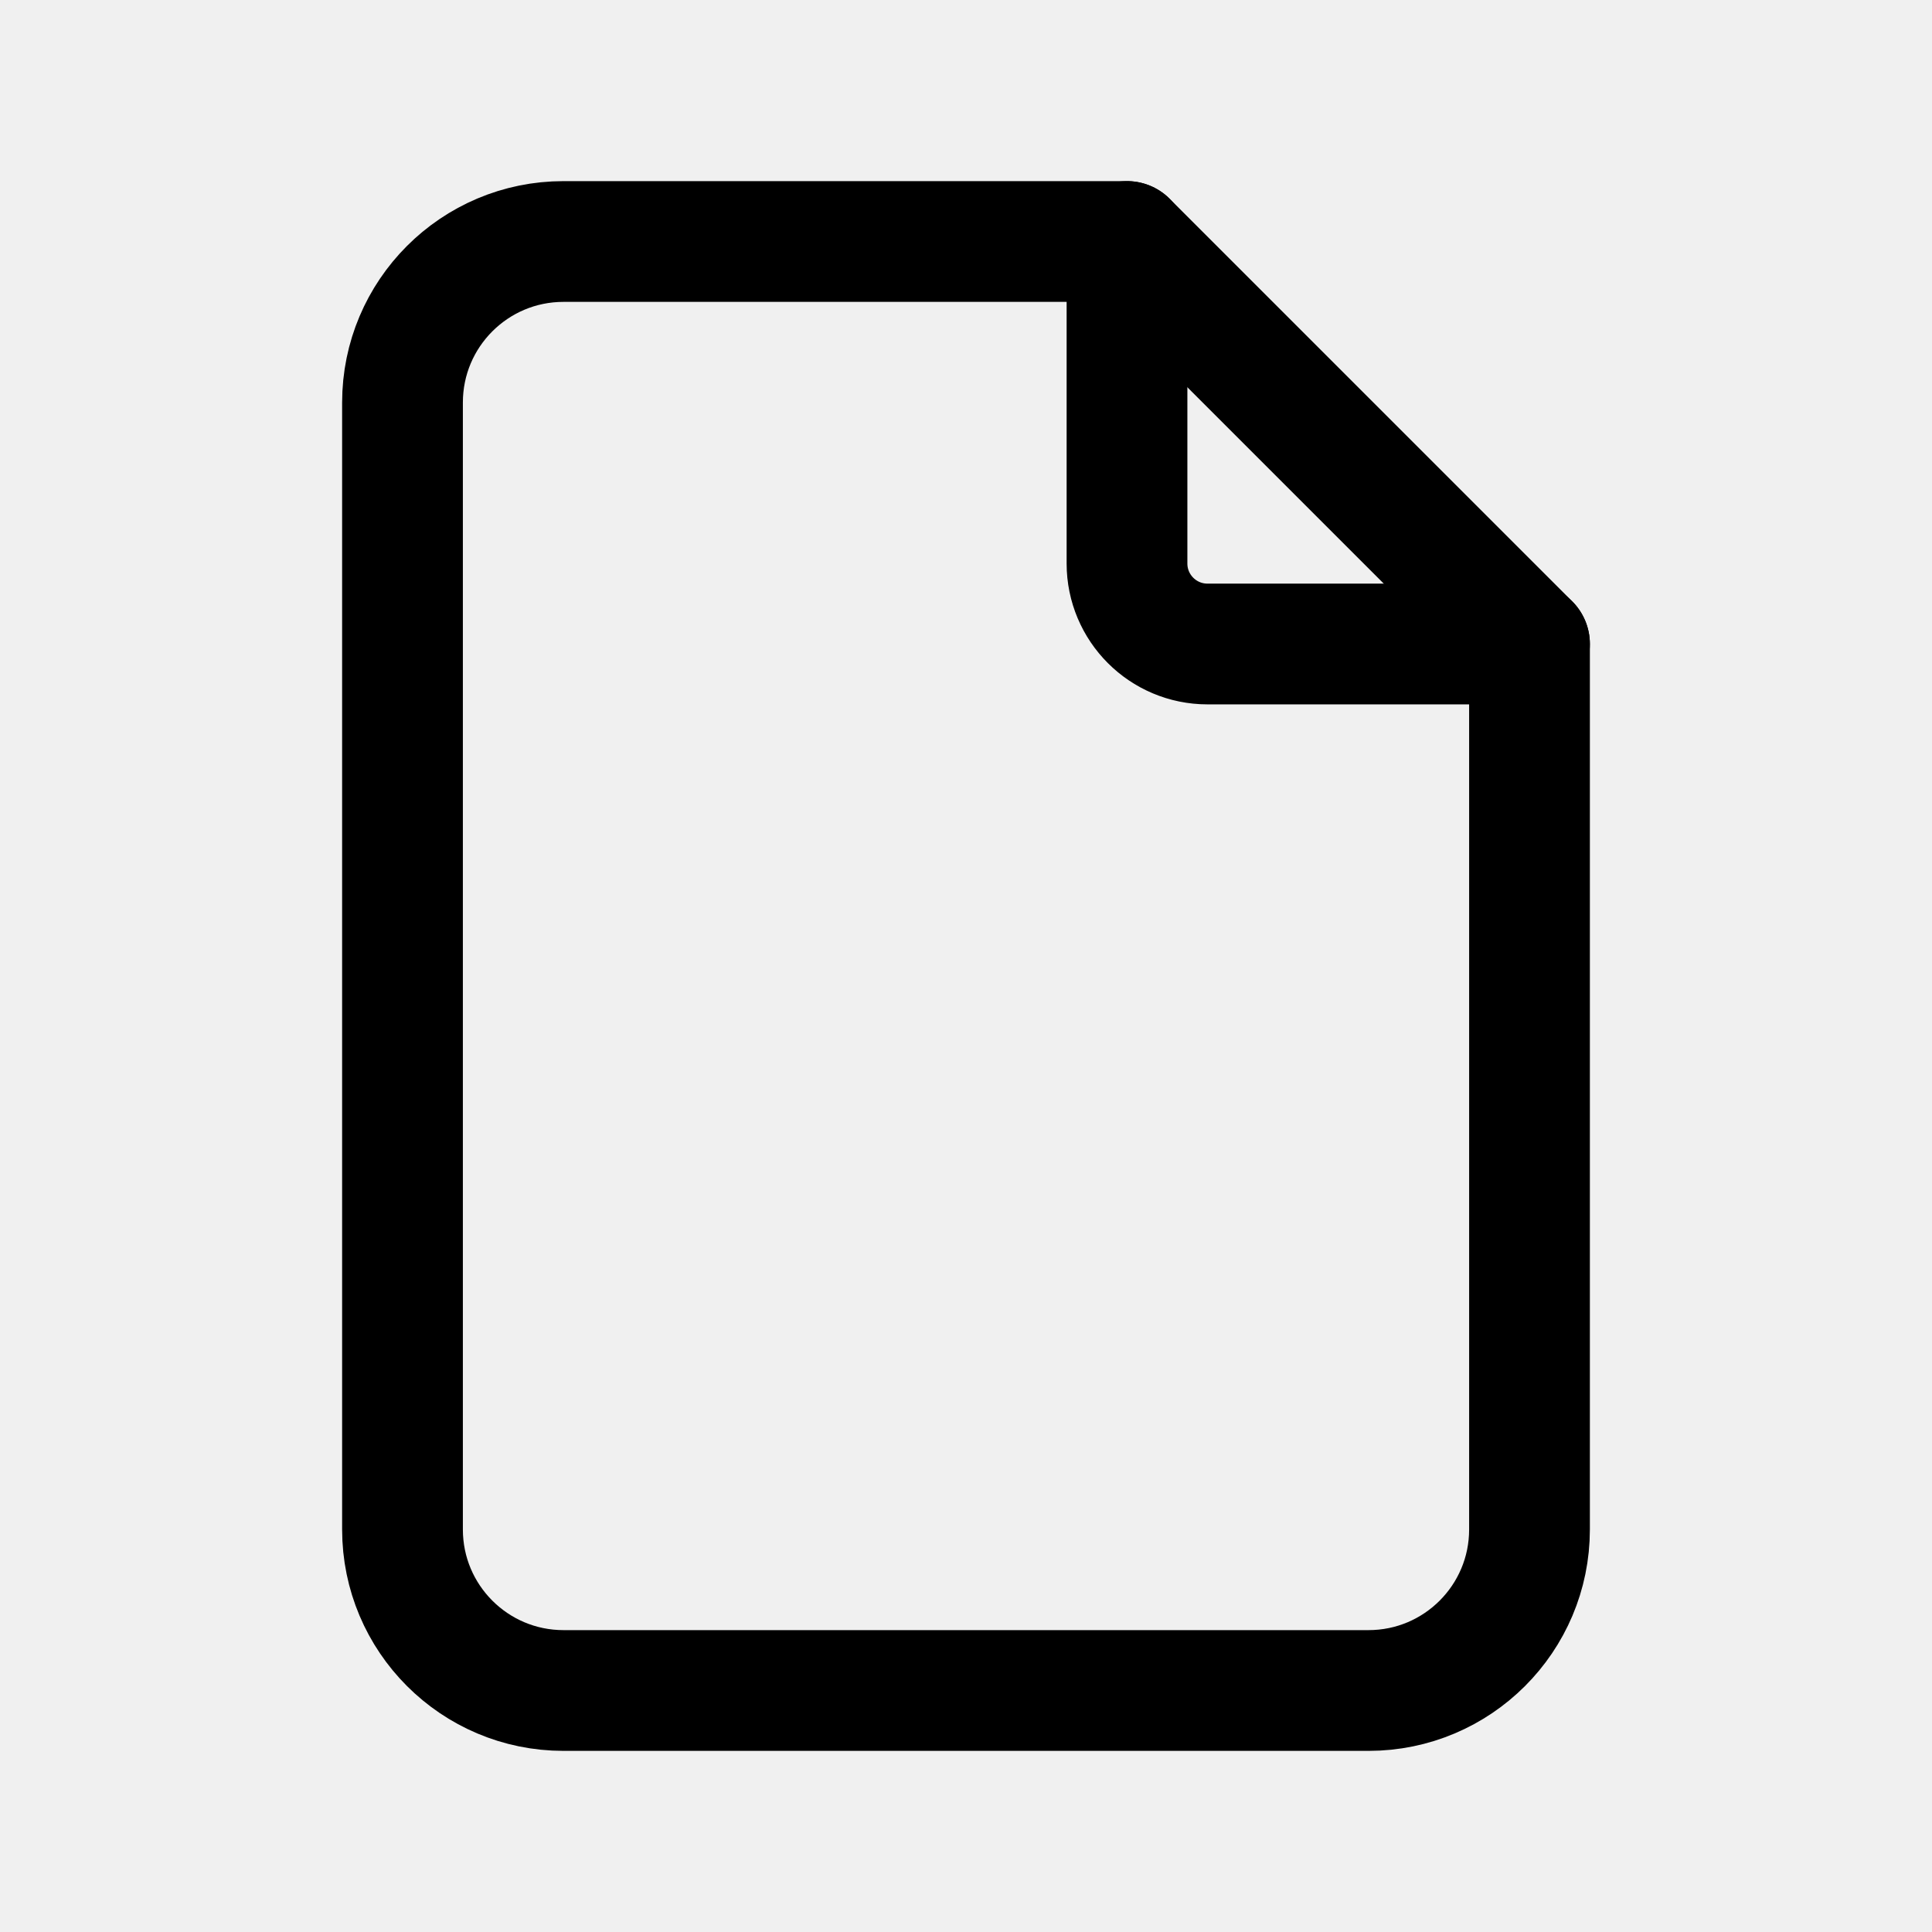
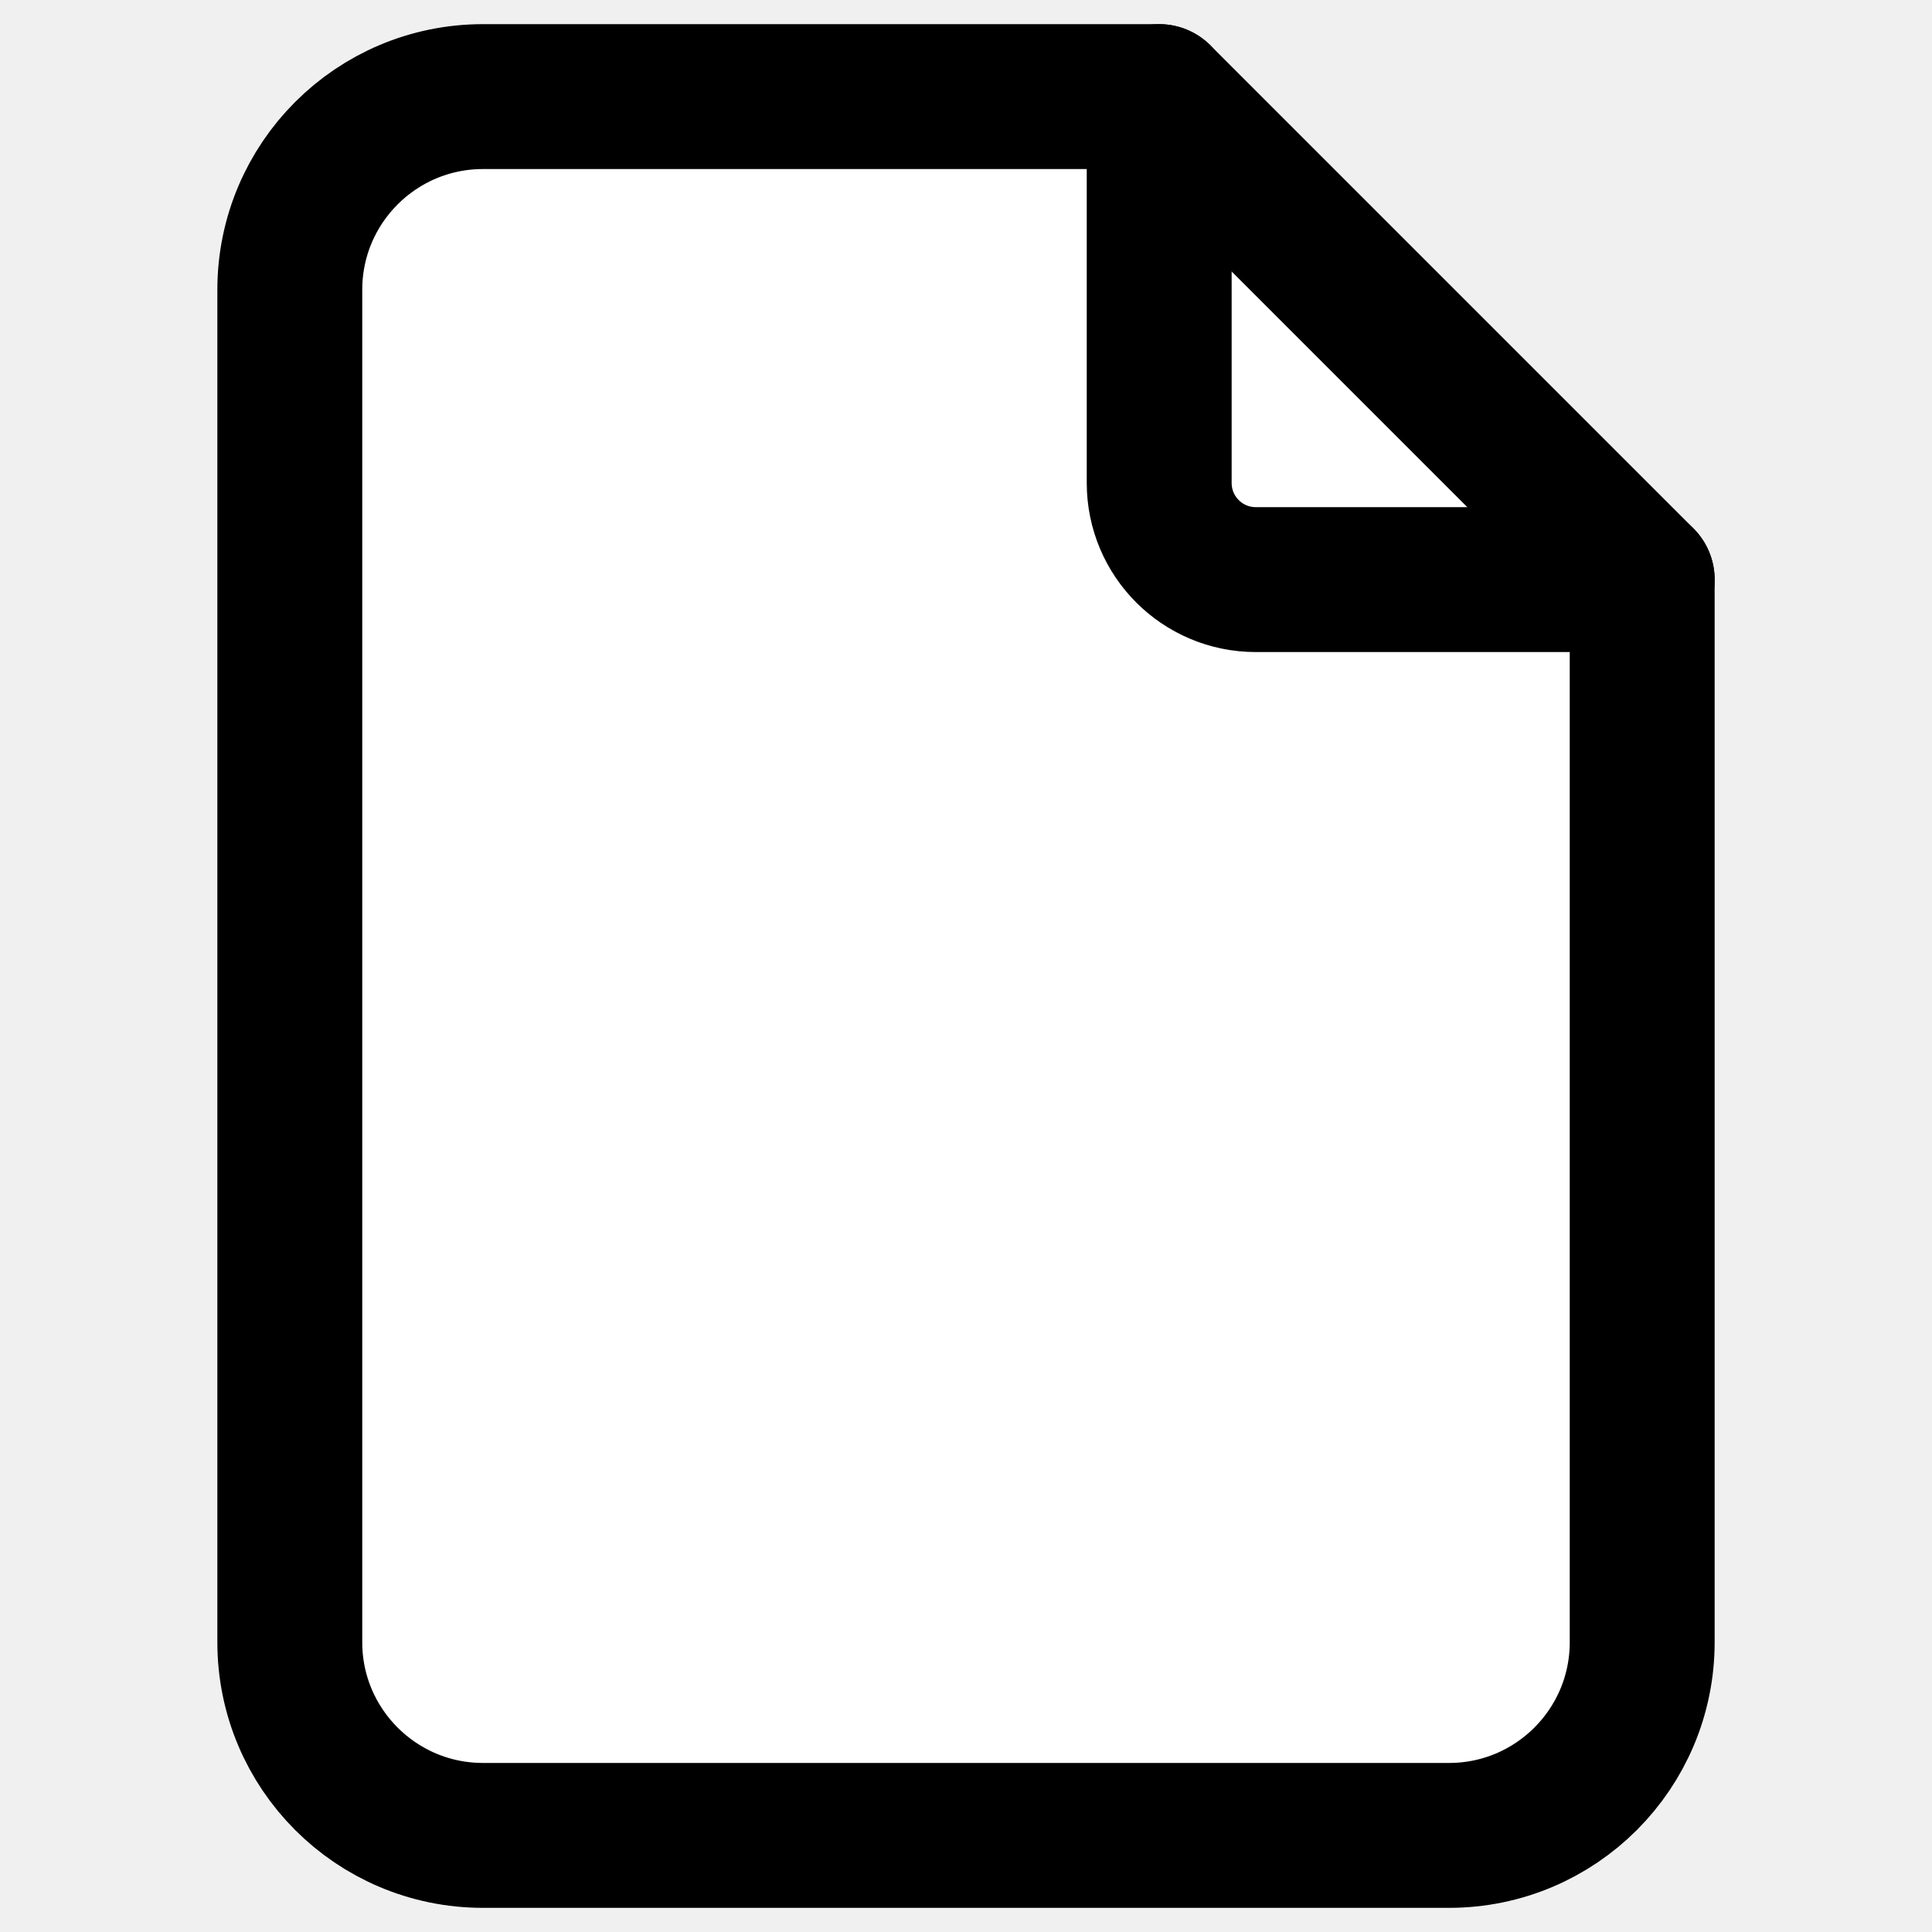
- <svg xmlns="http://www.w3.org/2000/svg" class="icon icon-tabler icon-tabler-file" width="44" height="44" viewBox="0 0 24 24" stroke-width="1.5" stroke="#000000" fill="none" stroke-linecap="round" stroke-linejoin="round">
+ <svg xmlns="http://www.w3.org/2000/svg" class="icon icon-tabler icon-tabler-file" width="44" height="44" viewBox="2 2 20 20" stroke-width="1.5" stroke="#000000" fill="none" stroke-linecap="round" stroke-linejoin="round">
  <path stroke="none" d="M0 0h24v24H0z" fill="none" />
+   <path d="M17 21h-10a2 2 0 0 1 -2 -2v-14a2 2 0 0 1 2 -2h7l5 5v11a2 2 0 0 1 -2 2z" fill="#fff" />
  <path d="M14 3v4a1 1 0 0 0 1 1h4" />
-   <path d="M17 21h-10a2 2 0 0 1 -2 -2v-14a2 2 0 0 1 2 -2h7l5 5v11a2 2 0 0 1 -2 2z" />
</svg>
